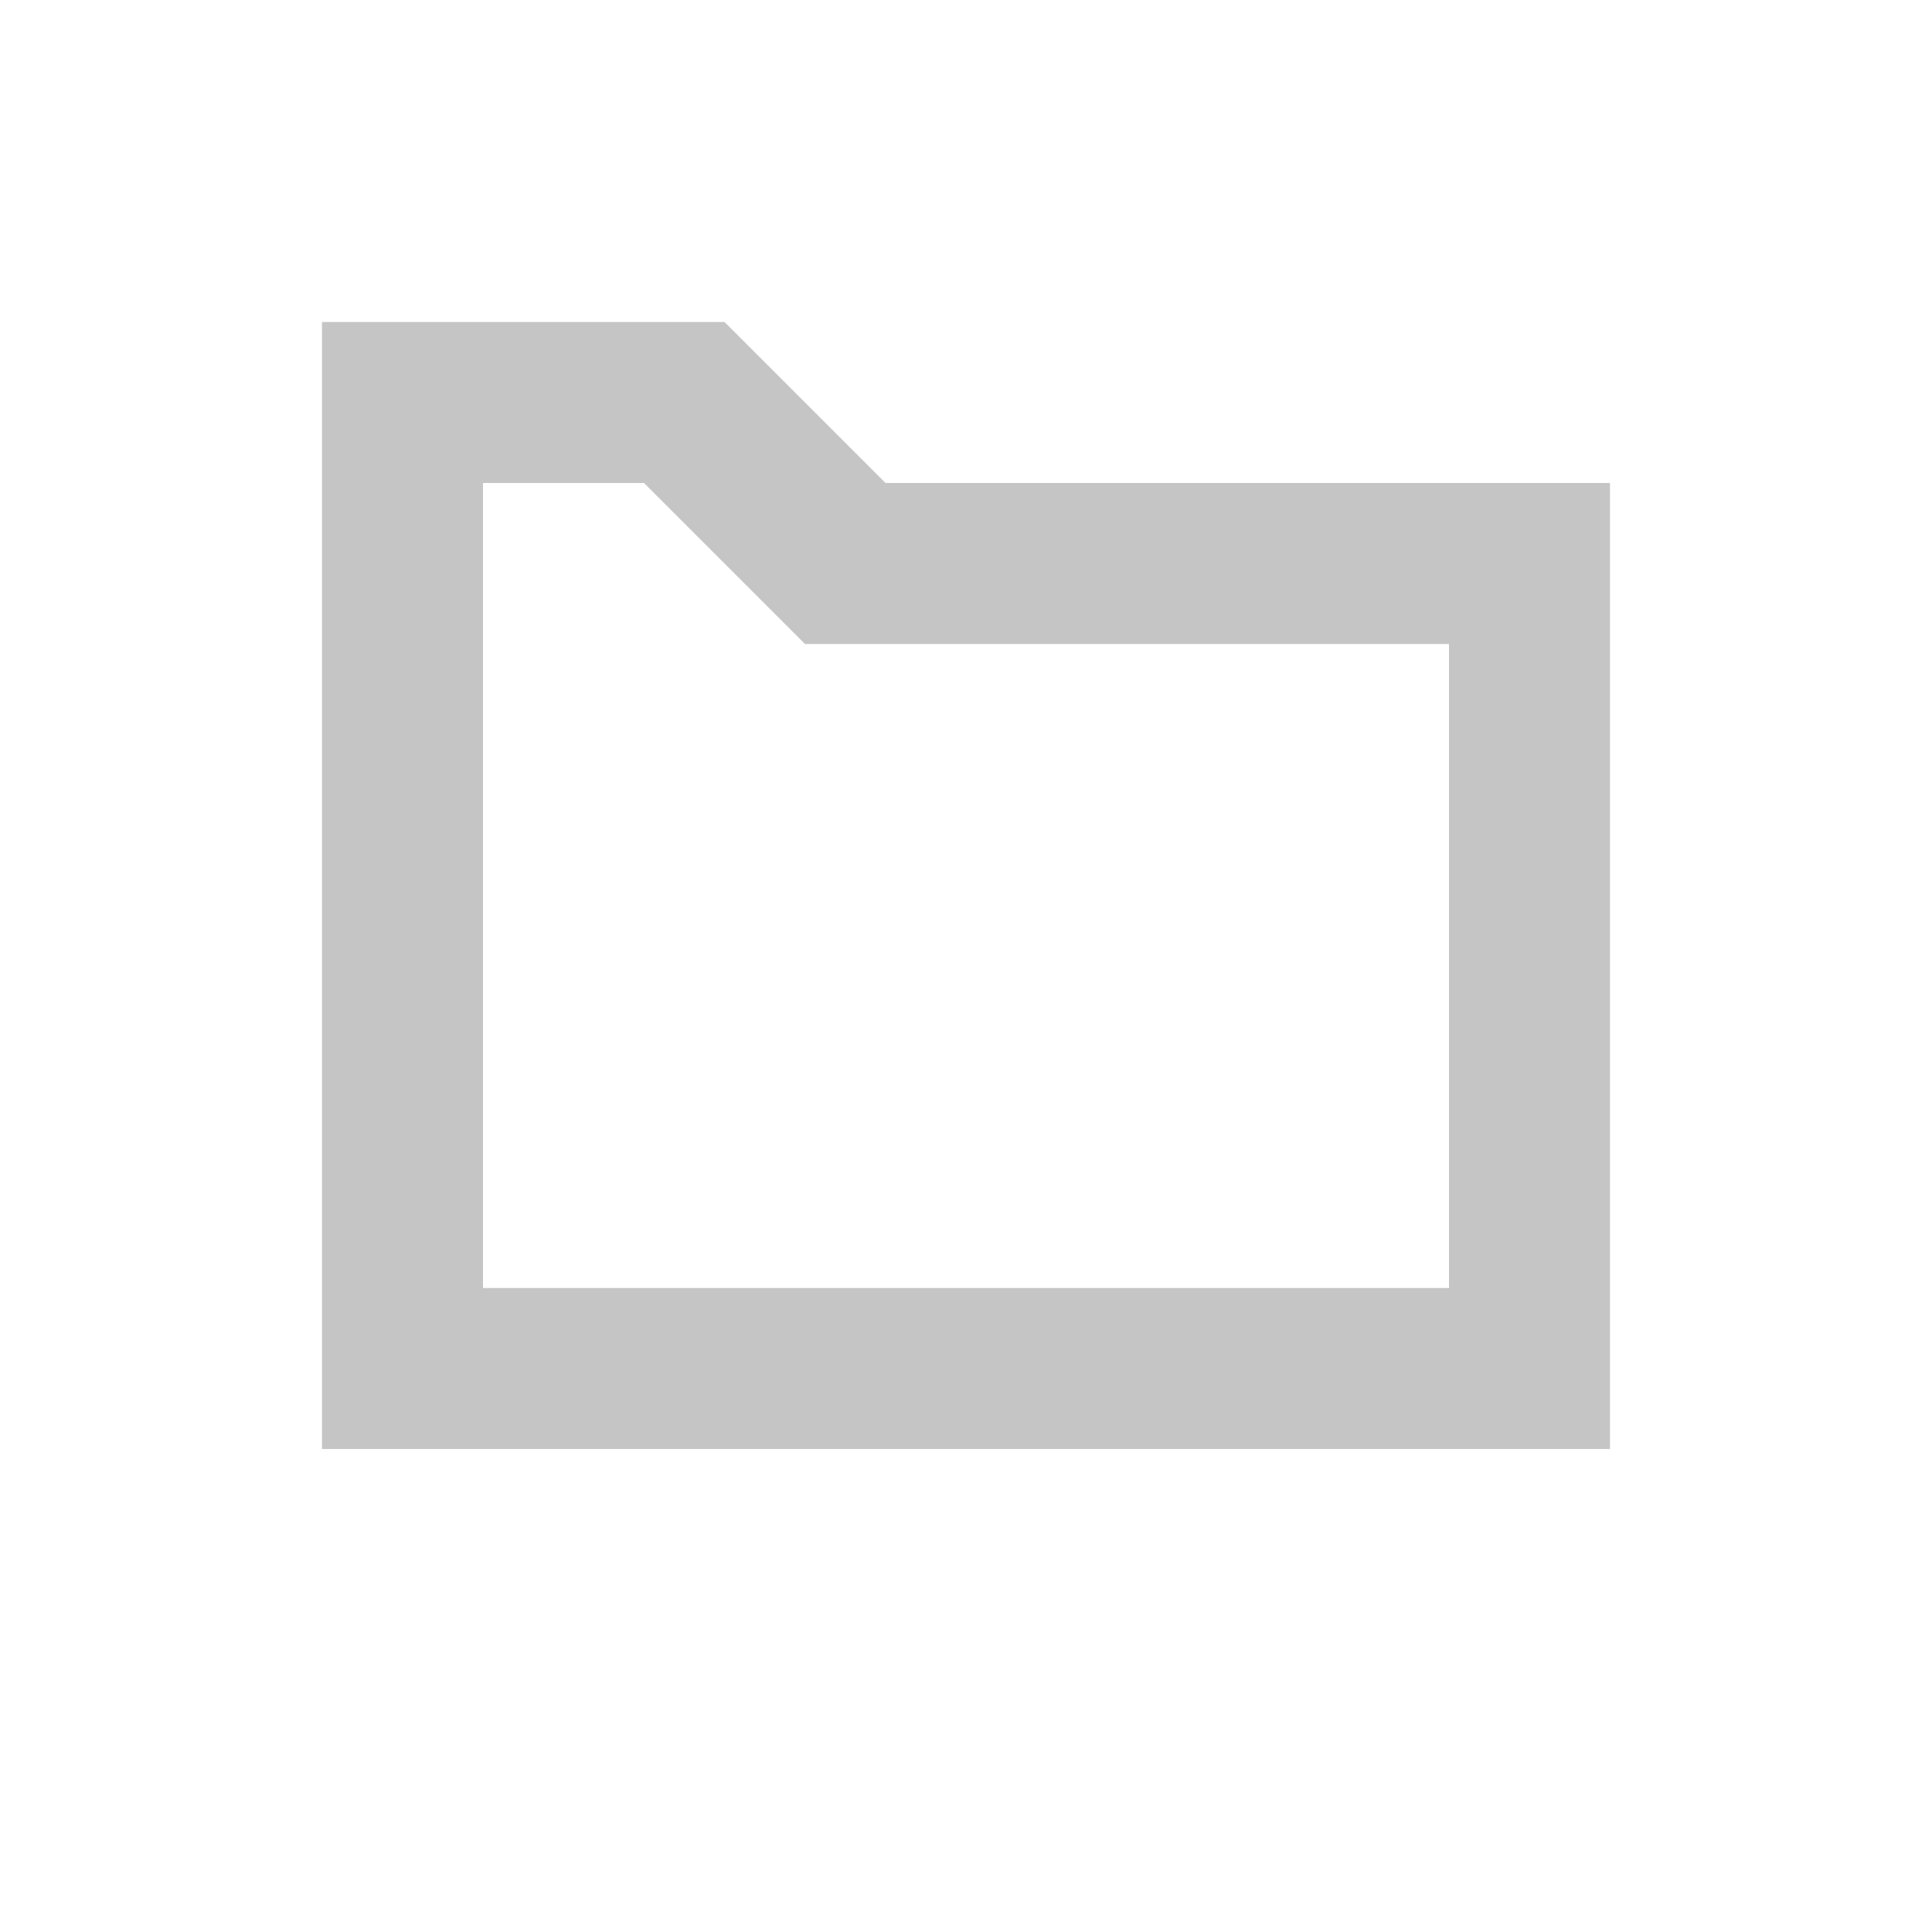
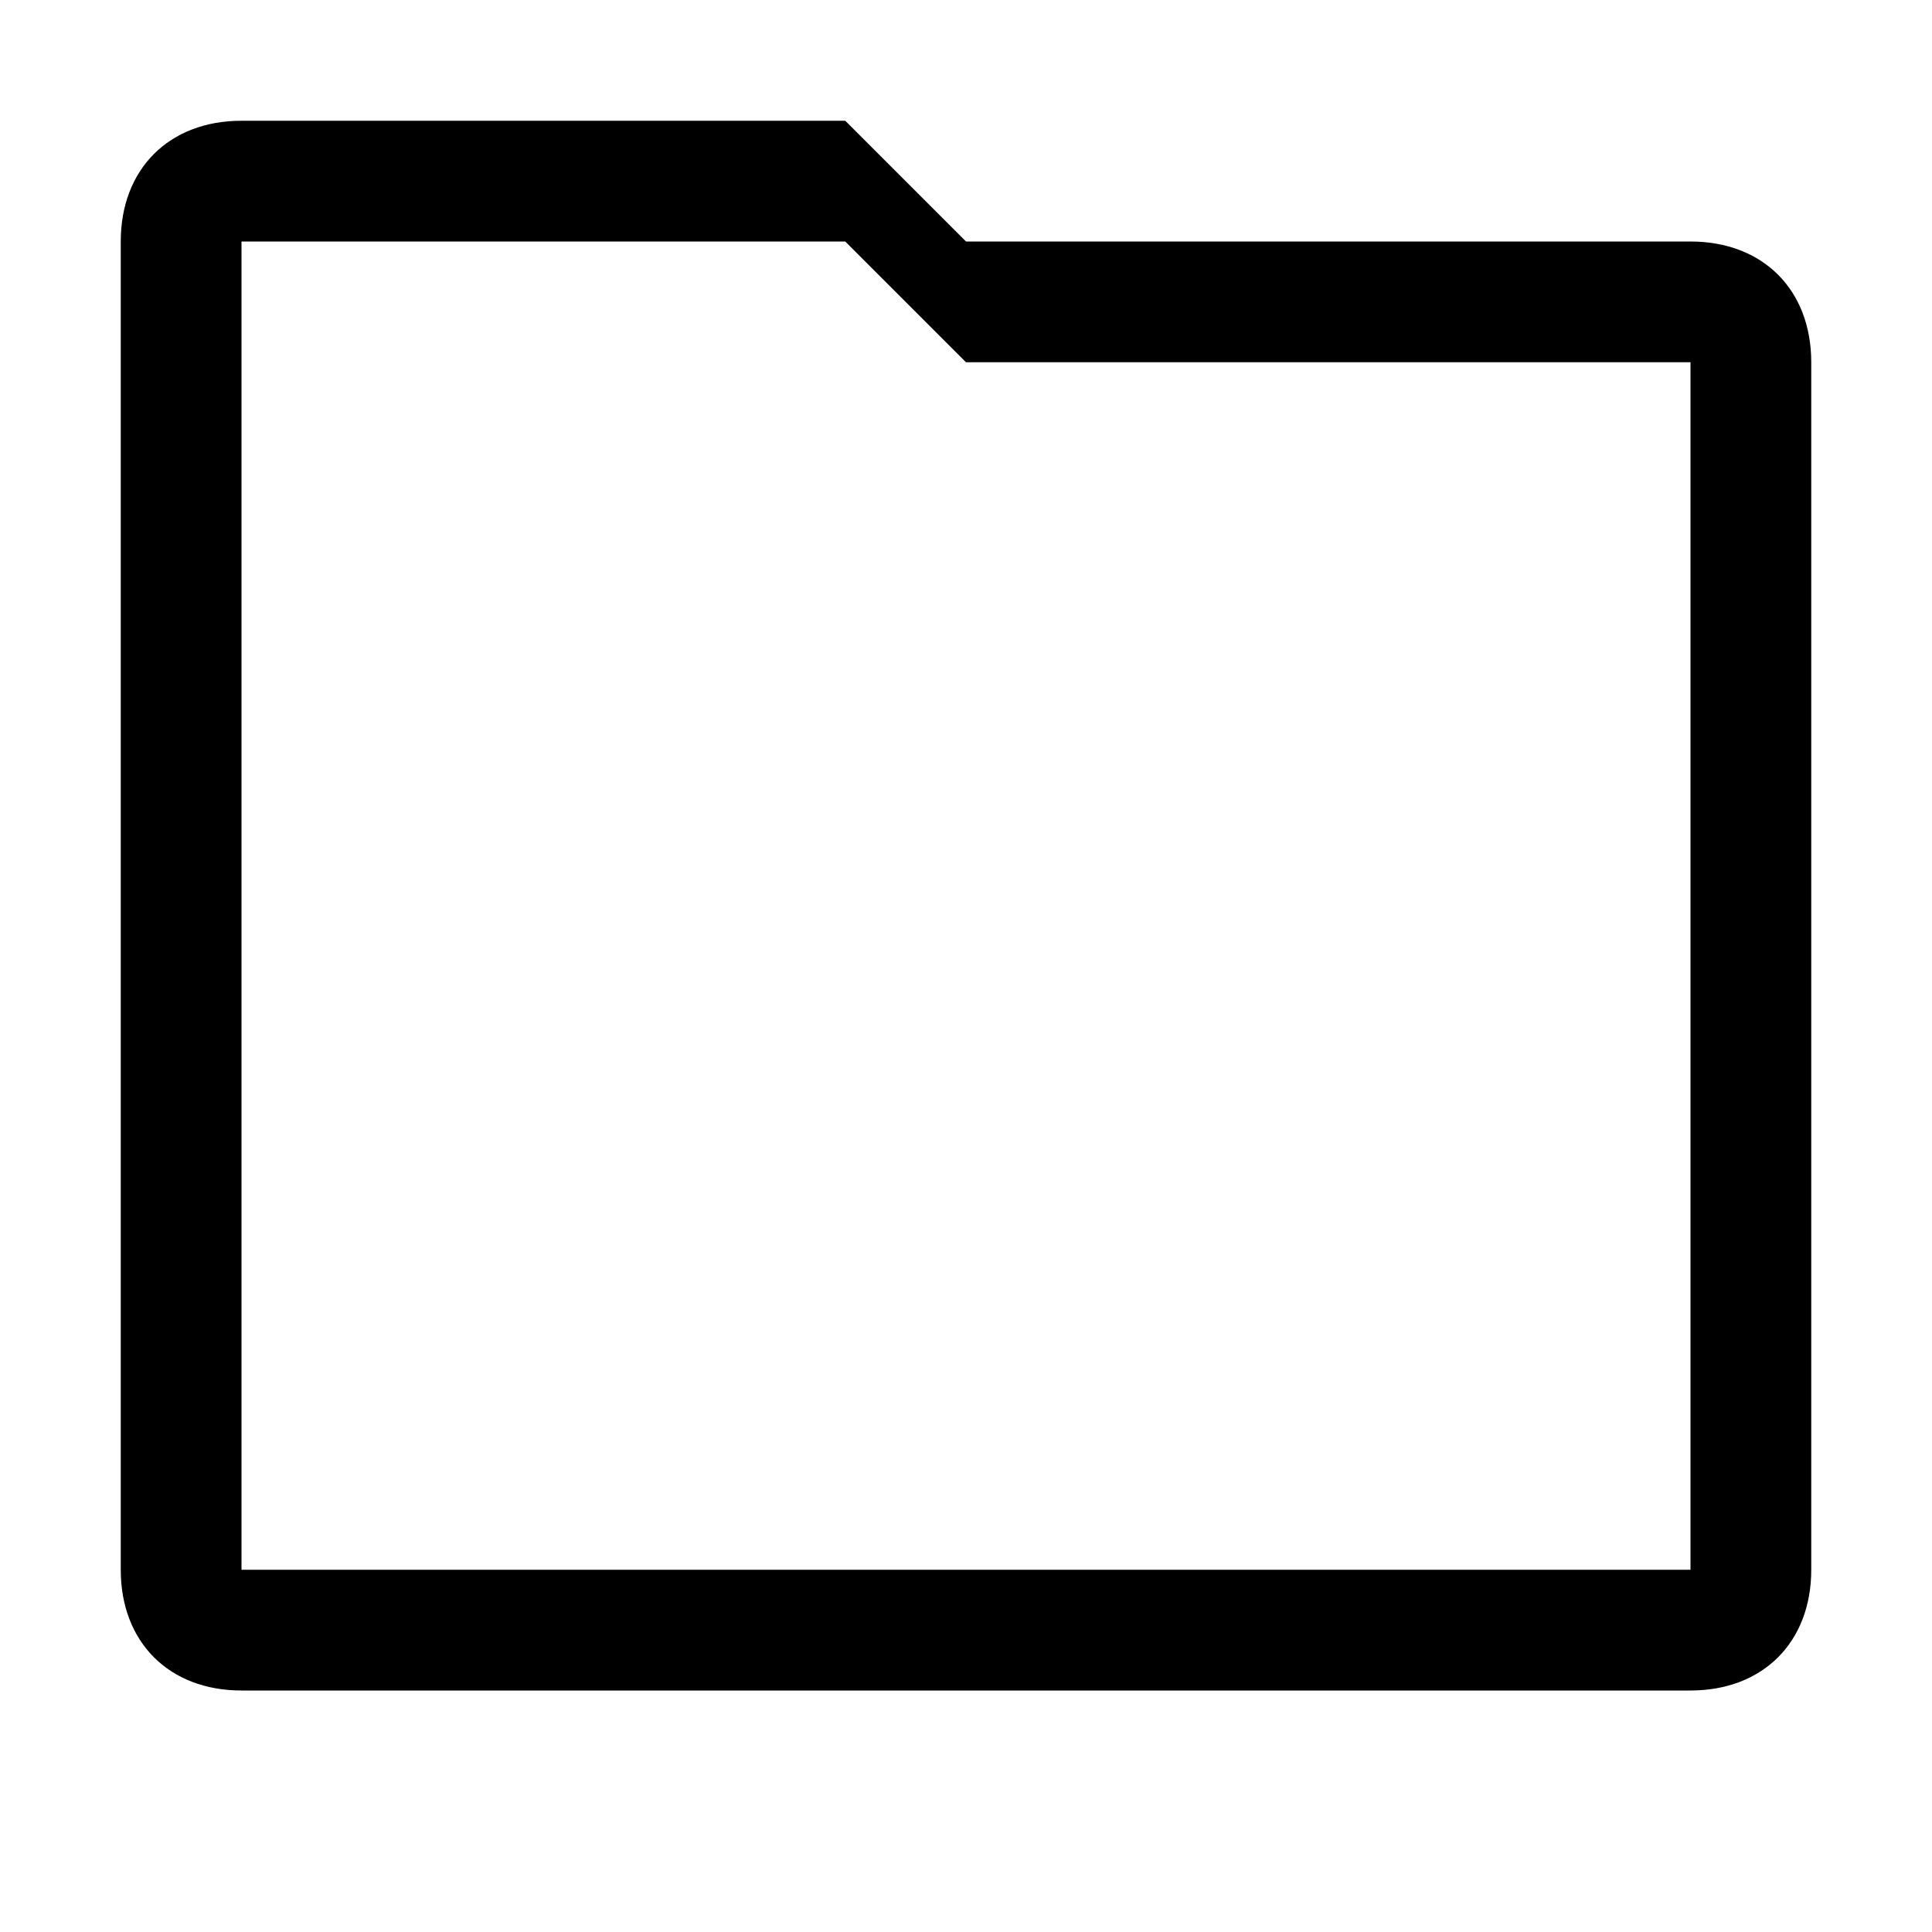
- <svg xmlns="http://www.w3.org/2000/svg" width="24" height="24" viewBox="0 0 24 24" fill="none">
-   <path fill-rule="evenodd" clip-rule="evenodd" d="M4 4h5l2 2h9v12H4V4zm2 2v10h12V8h-8l-2-2H6z" fill="#C5C5C5" />
+ <svg xmlns="http://www.w3.org/2000/svg" width="16" height="16" viewBox="0 0 16 16" fill="currentColor">
+   <path d="M7 2l1 1h6v10H2V2h5zm0-1H2C1.4 1 1 1.4 1 2v11c0 .6.4 1 1 1h12c.6 0 1-.4 1-1V3c0-.6-.4-1-1-1H8L7 1z" />
</svg>
